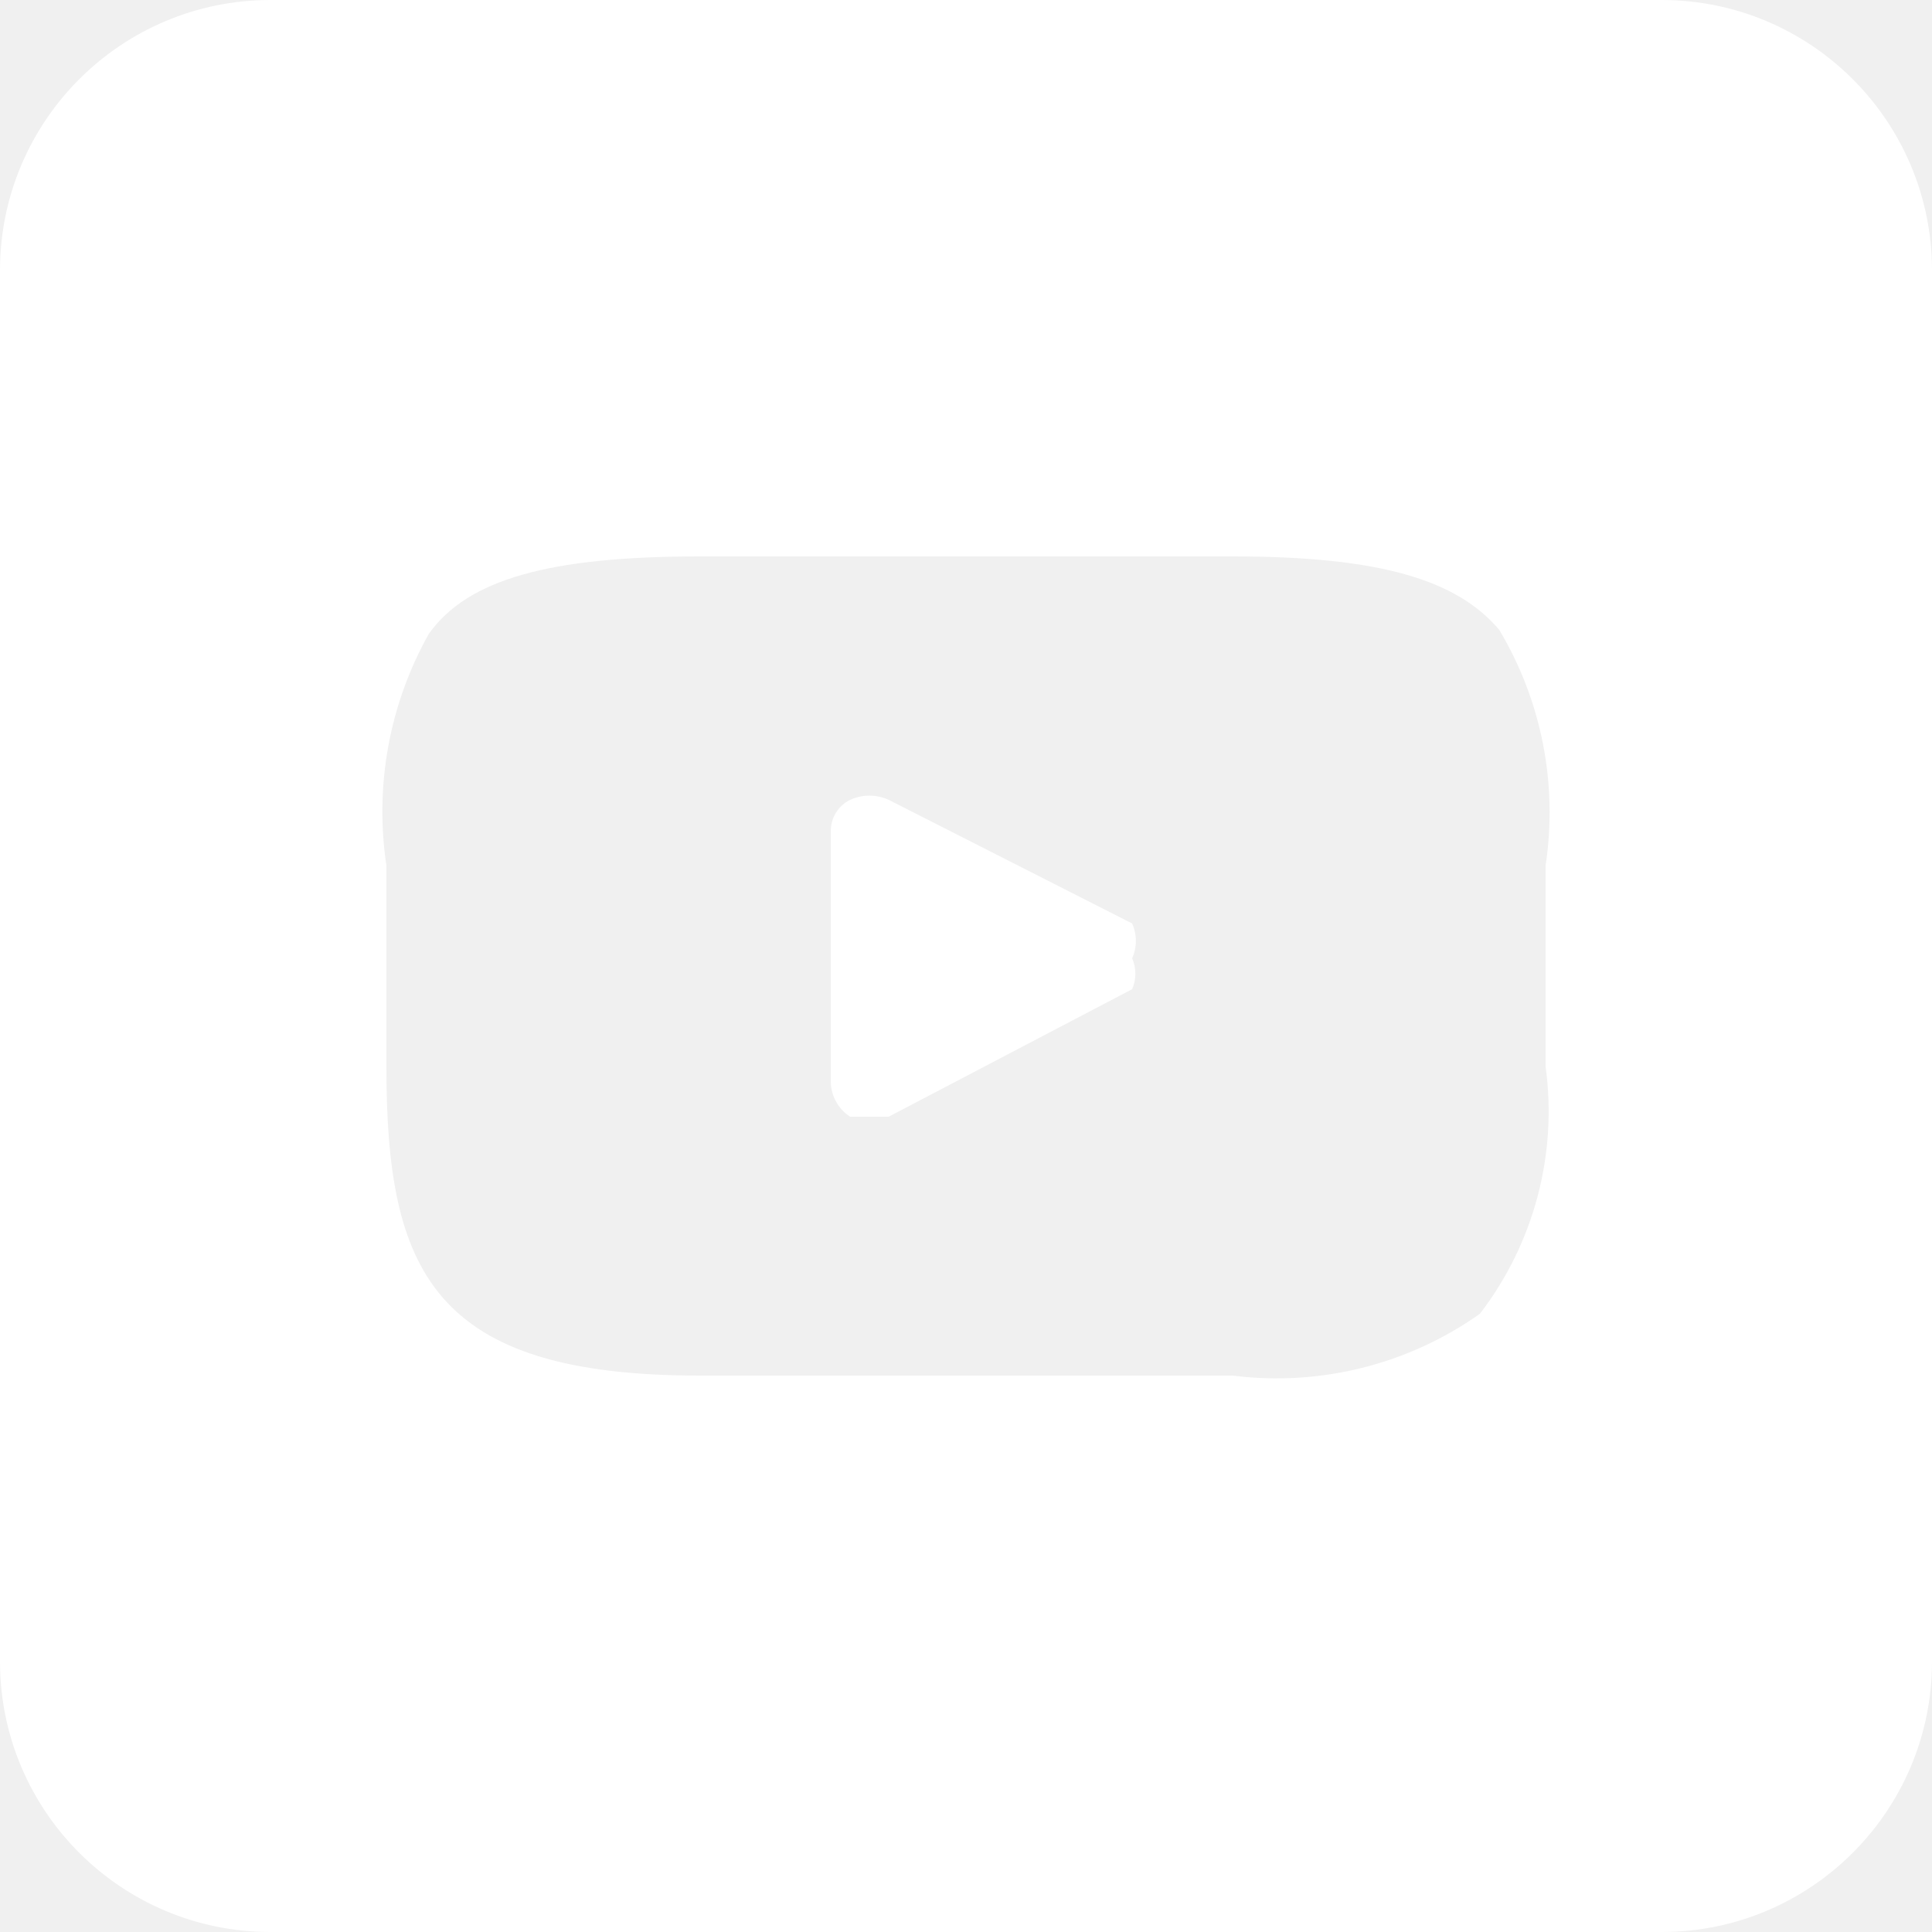
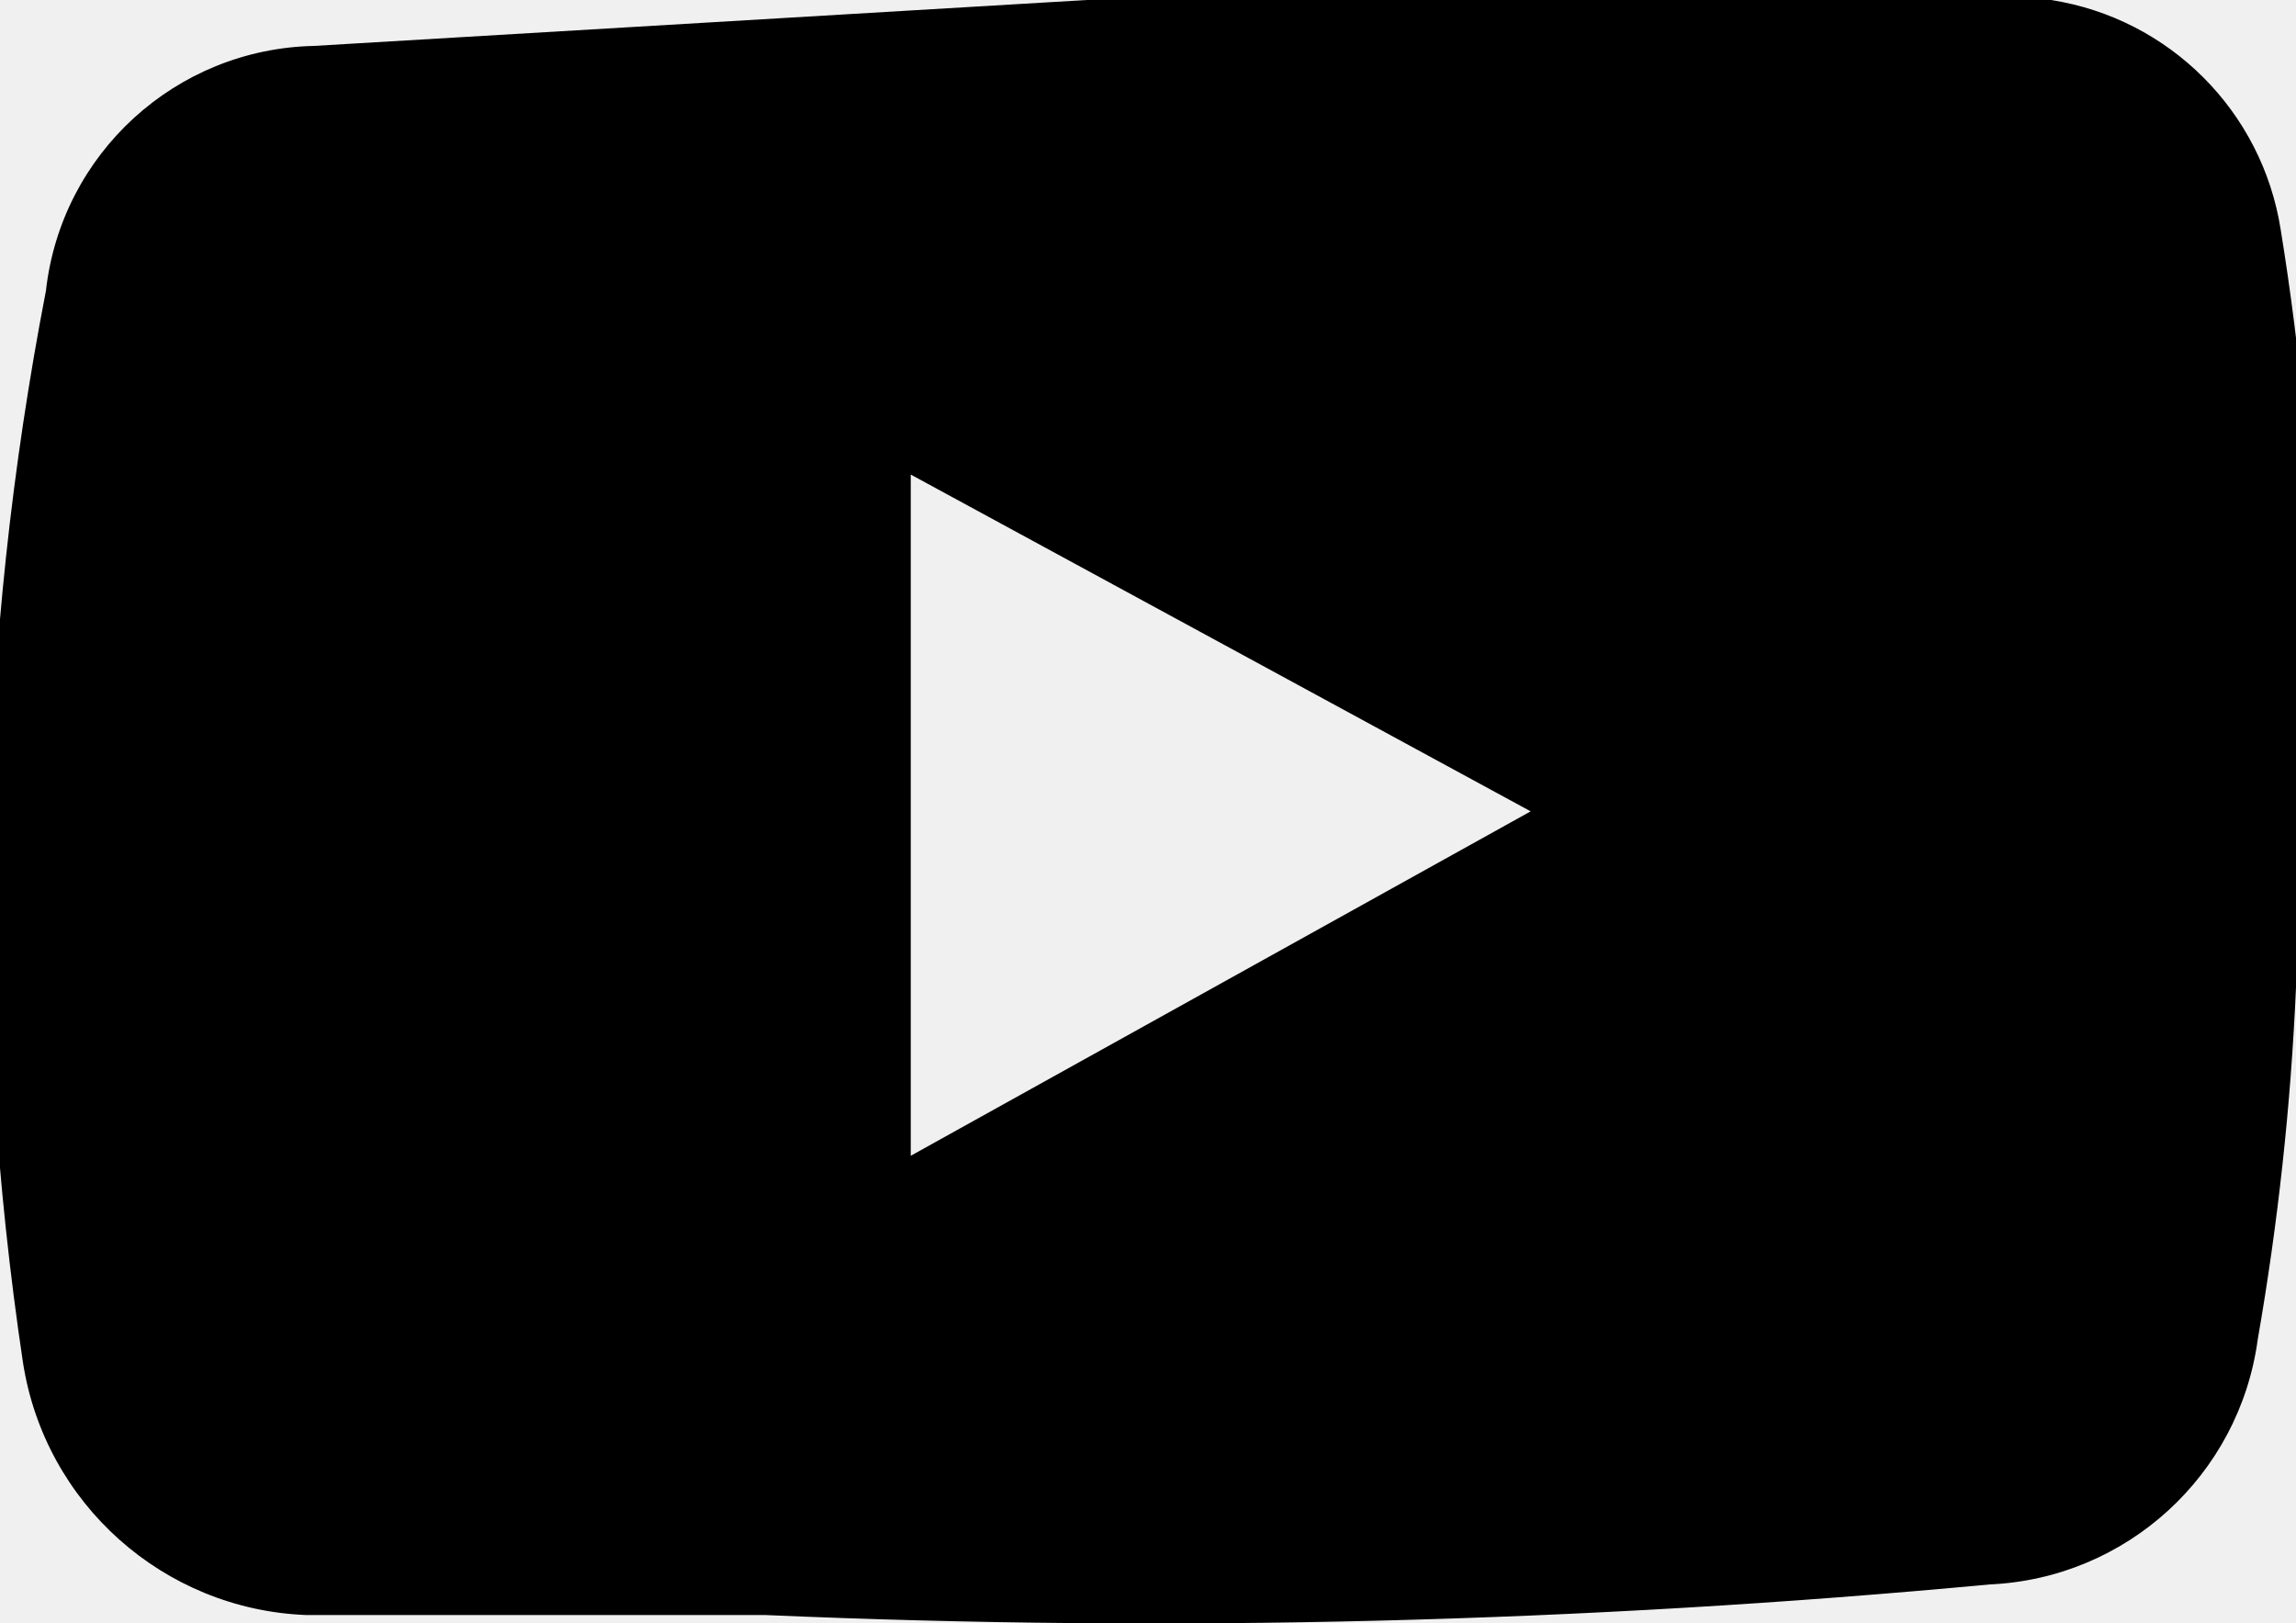
- <svg xmlns="http://www.w3.org/2000/svg" viewBox="0 0 5 5">
-   <defs>
-     <style>.cls-1{fill:#fff;}.cls-2{fill:none;}</style>
-   </defs>
+ <svg xmlns="http://www.w3.org/2000/svg" viewBox="0 0 3 2.12">
  <g id="Layer_2" data-name="Layer 2">
    <g id="Layer_1-2" data-name="Layer 1">
-       <path class="cls-1" d="M2.3,2.07a.12.12,0,0,0-.1,0,.09.09,0,0,0-.05.08v.65a.11.11,0,0,0,.05.09h.1l.63-.33a.1.1,0,0,0,0-.08.11.11,0,0,0,0-.09Z" />
-       <path class="cls-1" d="M4.3,0H.7A.7.7,0,0,0,0,.7V4.3A.7.7,0,0,0,.7,5H4.3A.7.7,0,0,0,5,4.3V.7A.7.7,0,0,0,4.3,0ZM4,2.76a.86.86,0,0,1-.17.64.91.91,0,0,1-.64.16H1.81c-.69,0-.81-.27-.81-.8V2.24a.94.94,0,0,1,.11-.6c.1-.14.31-.2.7-.2H3.19c.38,0,.58.06.69.19A.92.92,0,0,1,4,2.24Z" />
-       <path class="cls-2" d="M3.19,1.44H1.81c-.39,0-.6.06-.7.2a.94.94,0,0,0-.11.6v.52c0,.53.12.8.81.8H3.19a.91.91,0,0,0,.64-.16A.86.86,0,0,0,4,2.76V2.24a.92.92,0,0,0-.12-.61C3.77,1.5,3.57,1.44,3.19,1.44ZM2.93,2.57,2.3,2.9H2.2a.11.11,0,0,1-.05-.09V2.16a.09.09,0,0,1,.05-.08.12.12,0,0,1,.1,0l.63.33a.11.11,0,0,1,0,.09A.1.1,0,0,1,2.93,2.57Z" />
+       <path d="M1.42,0l1,0a1.15,1.15,0,0,1,.26,0,.36.36,0,0,1,.3.3A3.53,3.53,0,0,1,3,1.29a3.59,3.59,0,0,1-.05.46.37.37,0,0,1-.35.32A11.72,11.72,0,0,1,1,2.11l-.6,0a.39.39,0,0,1-.37-.33A4.14,4.14,0,0,1,.06.38.36.36,0,0,1,.41.06ZM1.19,1.51,2,1.06,1.19.62Z" />
    </g>
  </g>
</svg>
